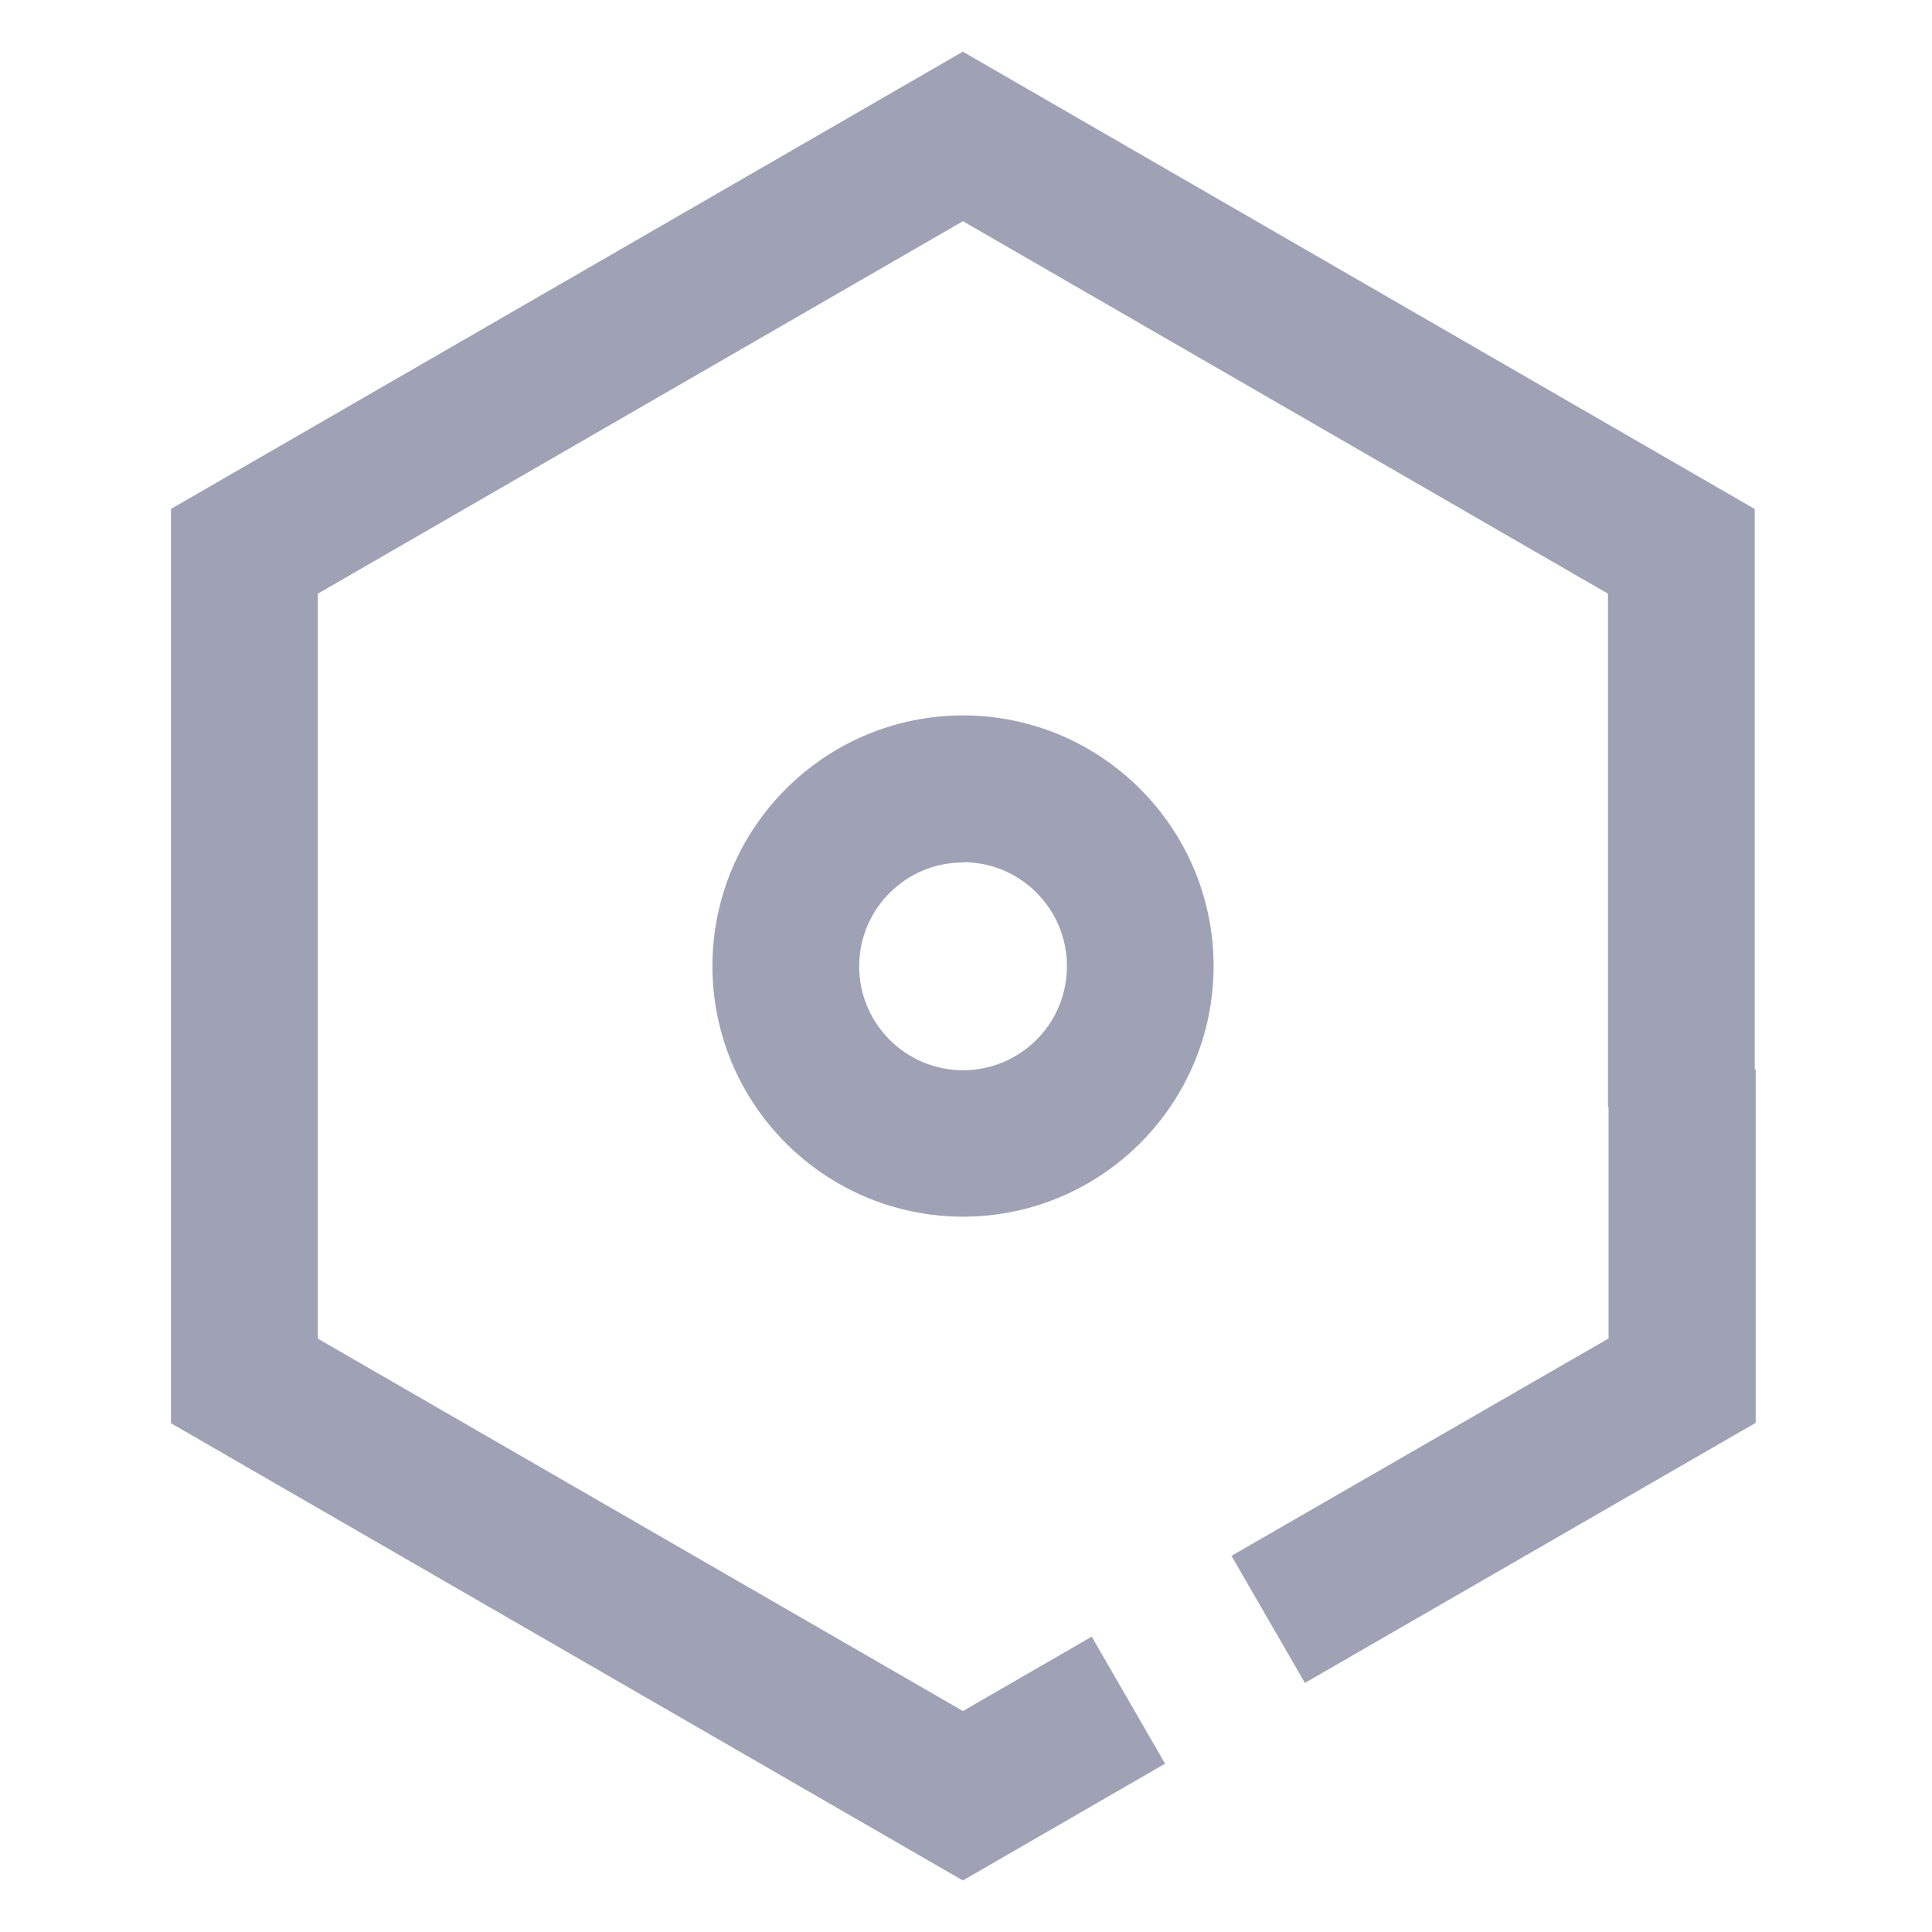
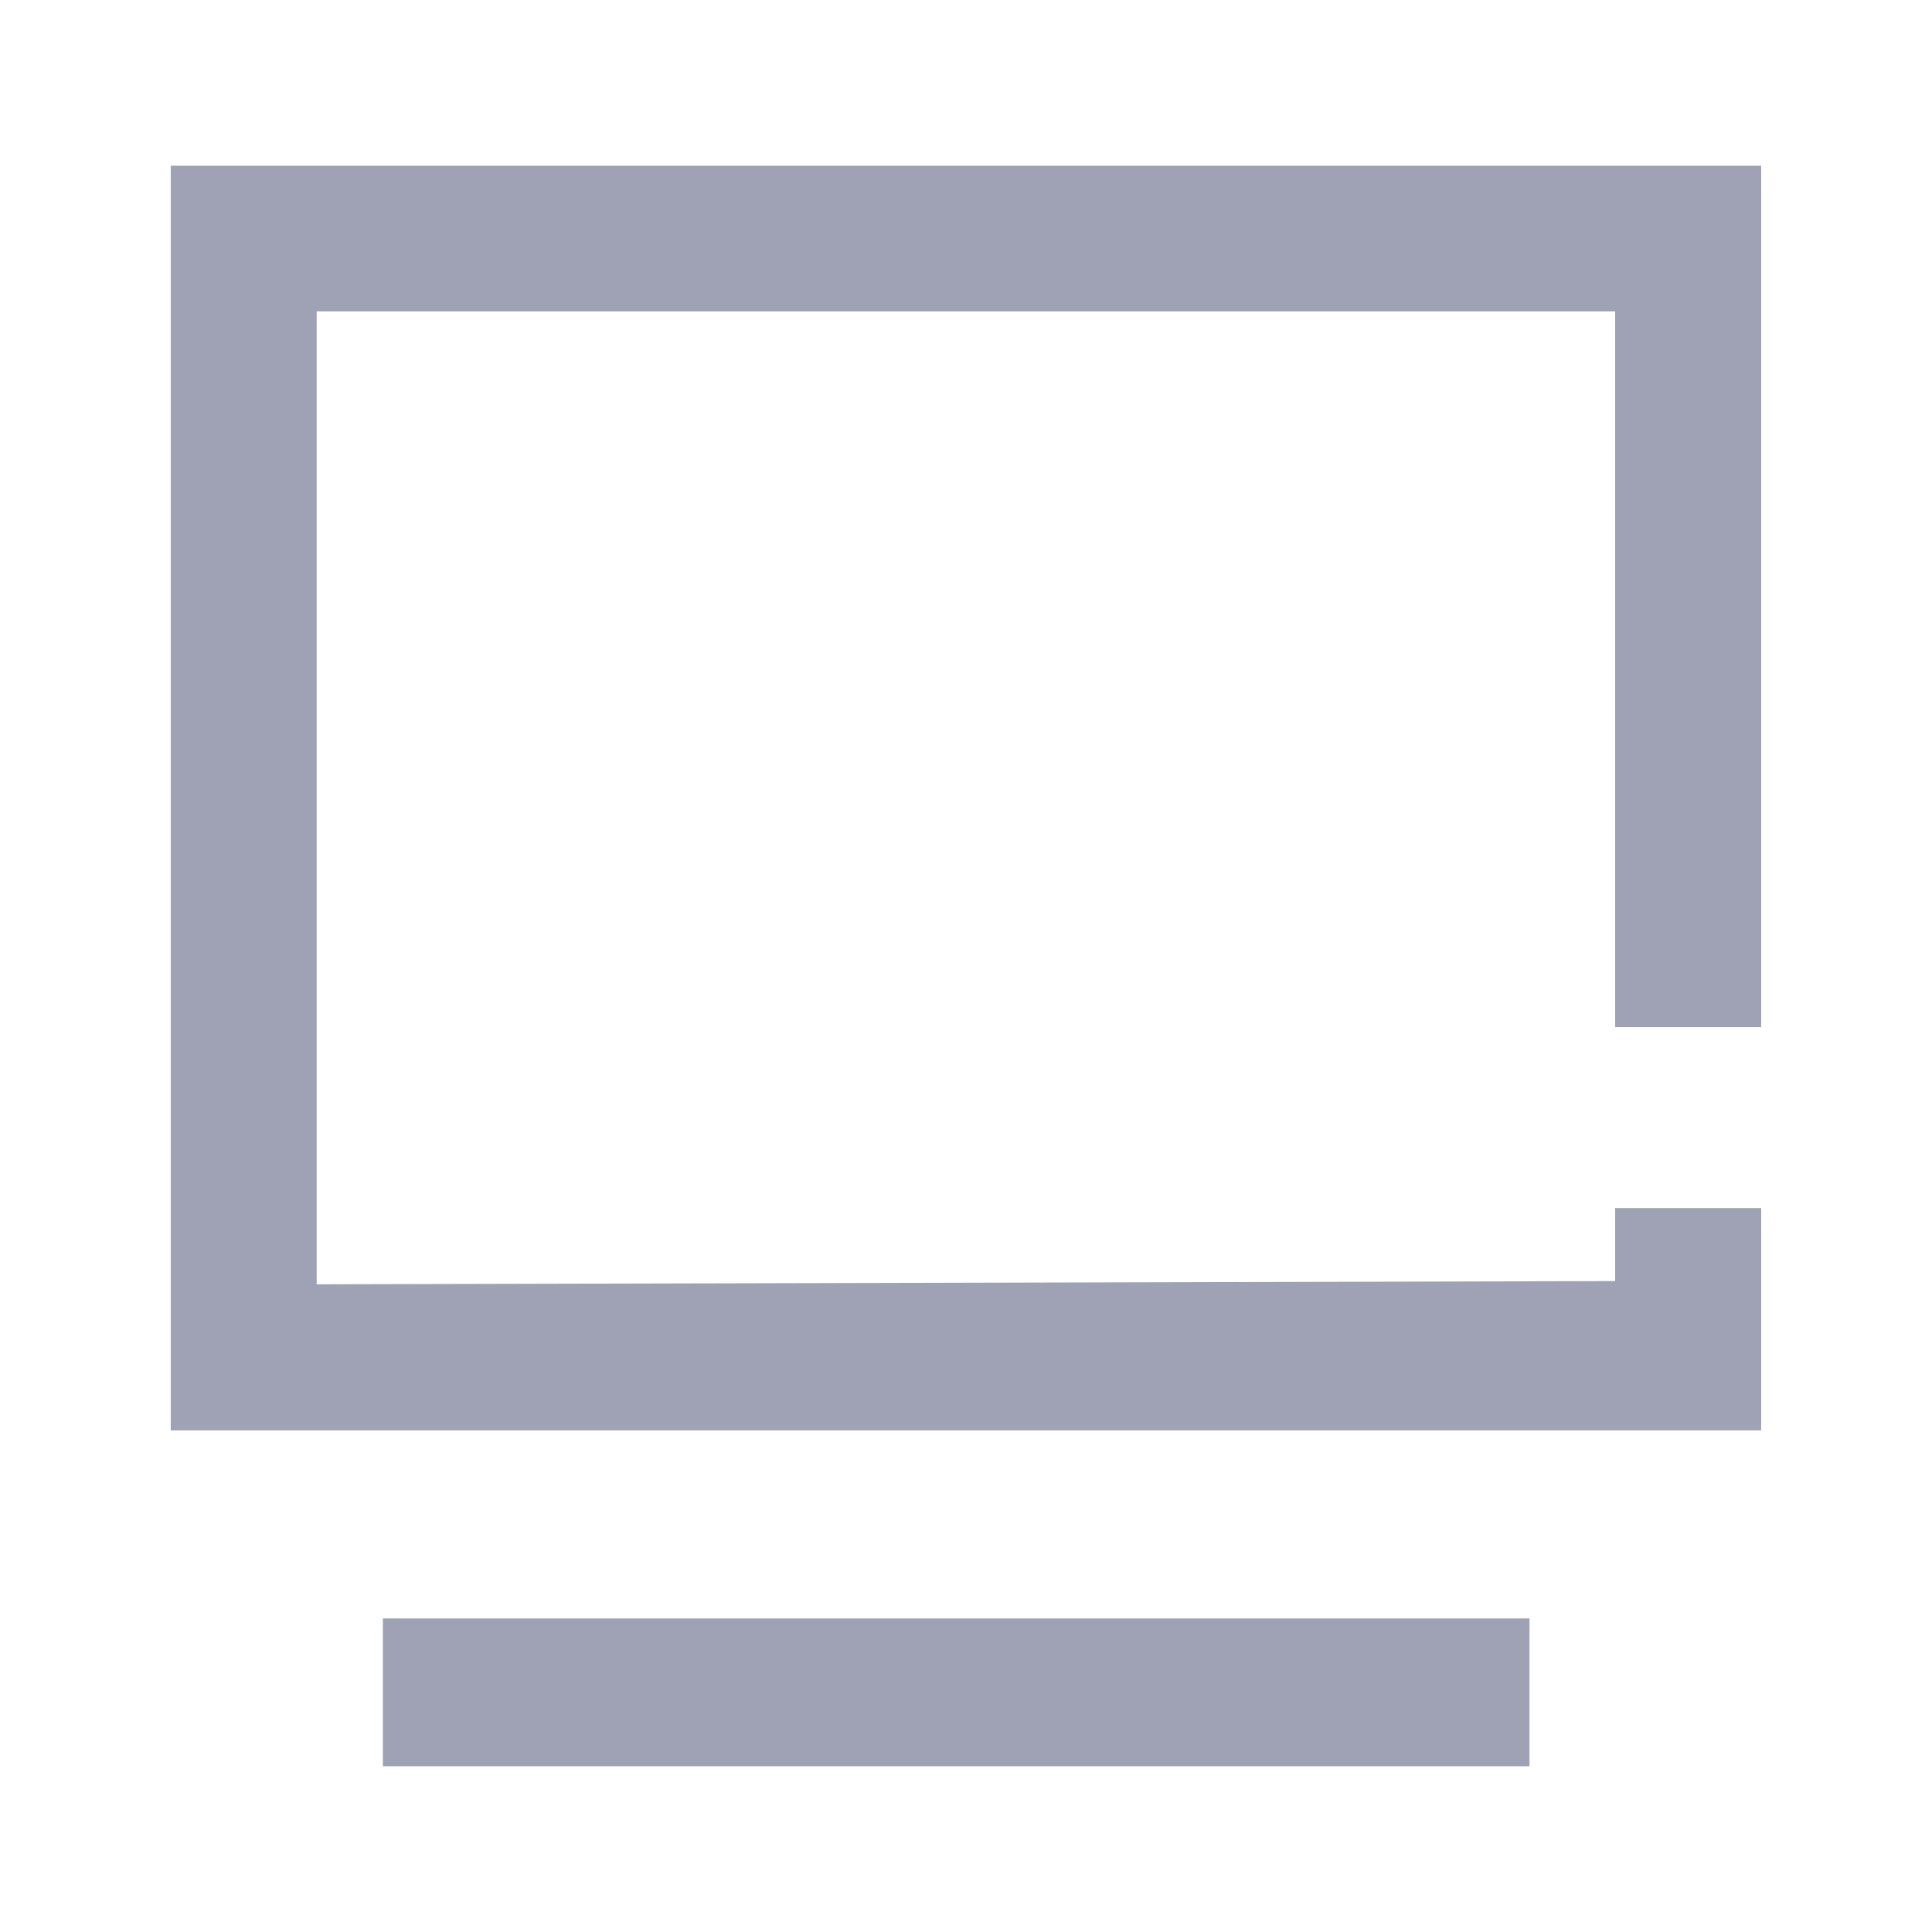
<svg xmlns="http://www.w3.org/2000/svg" width="24" height="24" viewBox="0 0 24 24">
  <defs>
    <style>
      .cls-1 {
        fill: none;
      }

      .cls-2 {
        fill: #9fa2b5;
      }
    </style>
  </defs>
-   <g id="组_409" data-name="组 409" transform="translate(-20 -96)">
+   <g id="组_23718" data-name="组 23718" transform="translate(-20 -96)">
    <rect id="矩形_300" data-name="矩形 300" class="cls-1" width="24" height="24" transform="translate(20 96)" />
-     <g id="组_22588" data-name="组 22588" transform="translate(-3202.039 671.393)">
-       <g id="组_22586" data-name="组 22586" transform="translate(3230.889 -566.506)">
-         <path id="路径_18199" data-name="路径 18199" class="cls-2" d="M3234.657-559.478a3.117,3.117,0,0,1-3.114-3.114,3.117,3.117,0,0,1,3.114-3.113,3.117,3.117,0,0,1,3.112,3.113A3.116,3.116,0,0,1,3234.657-559.478Zm0-4.4a1.291,1.291,0,0,0-1.291,1.29,1.292,1.292,0,0,0,1.291,1.291,1.292,1.292,0,0,0,1.29-1.291A1.292,1.292,0,0,0,3234.657-563.882Z" transform="translate(-3231.543 565.705)" />
+     <g id="组_23720" data-name="组 23720" transform="translate(-3227.344 909.669)">
+       <g id="组_23719" data-name="组 23719">
+         <path id="路径_18658" data-name="路径 18658" class="cls-2" d="M3269.222-795.9h-19.757V-811.61h19.757v10.7h-1.814V-809.8h-16.13v12.085l16.13-.04v-.907h1.814Z" />
      </g>
-       <g id="组_22587" data-name="组 22587" transform="translate(3224.166 -574.751)">
-         <path id="路径_18200" data-name="路径 18200" class="cls-2" d="M3243.3-557.537l-4.684,2.7.912,1.579,5.6-3.231v-4.389H3243.3Z" transform="translate(-3225.445 573.522)" />
-         <path id="路径_18201" data-name="路径 18201" class="cls-2" d="M3234-574.751l-9.837,5.68v11.358l9.837,5.68,2.512-1.451-.911-1.578-1.6.924-8.014-4.626v-9.254l8.014-4.627,8.013,4.627v6.376h1.823v-7.428Z" transform="translate(-3224.166 574.751)" />
-       </g>
+       <rect id="矩形_5147" data-name="矩形 5147" class="cls-2" width="14.244" height="1.836" transform="translate(3252.1 -793.564)" />
    </g>
  </g>
</svg>
